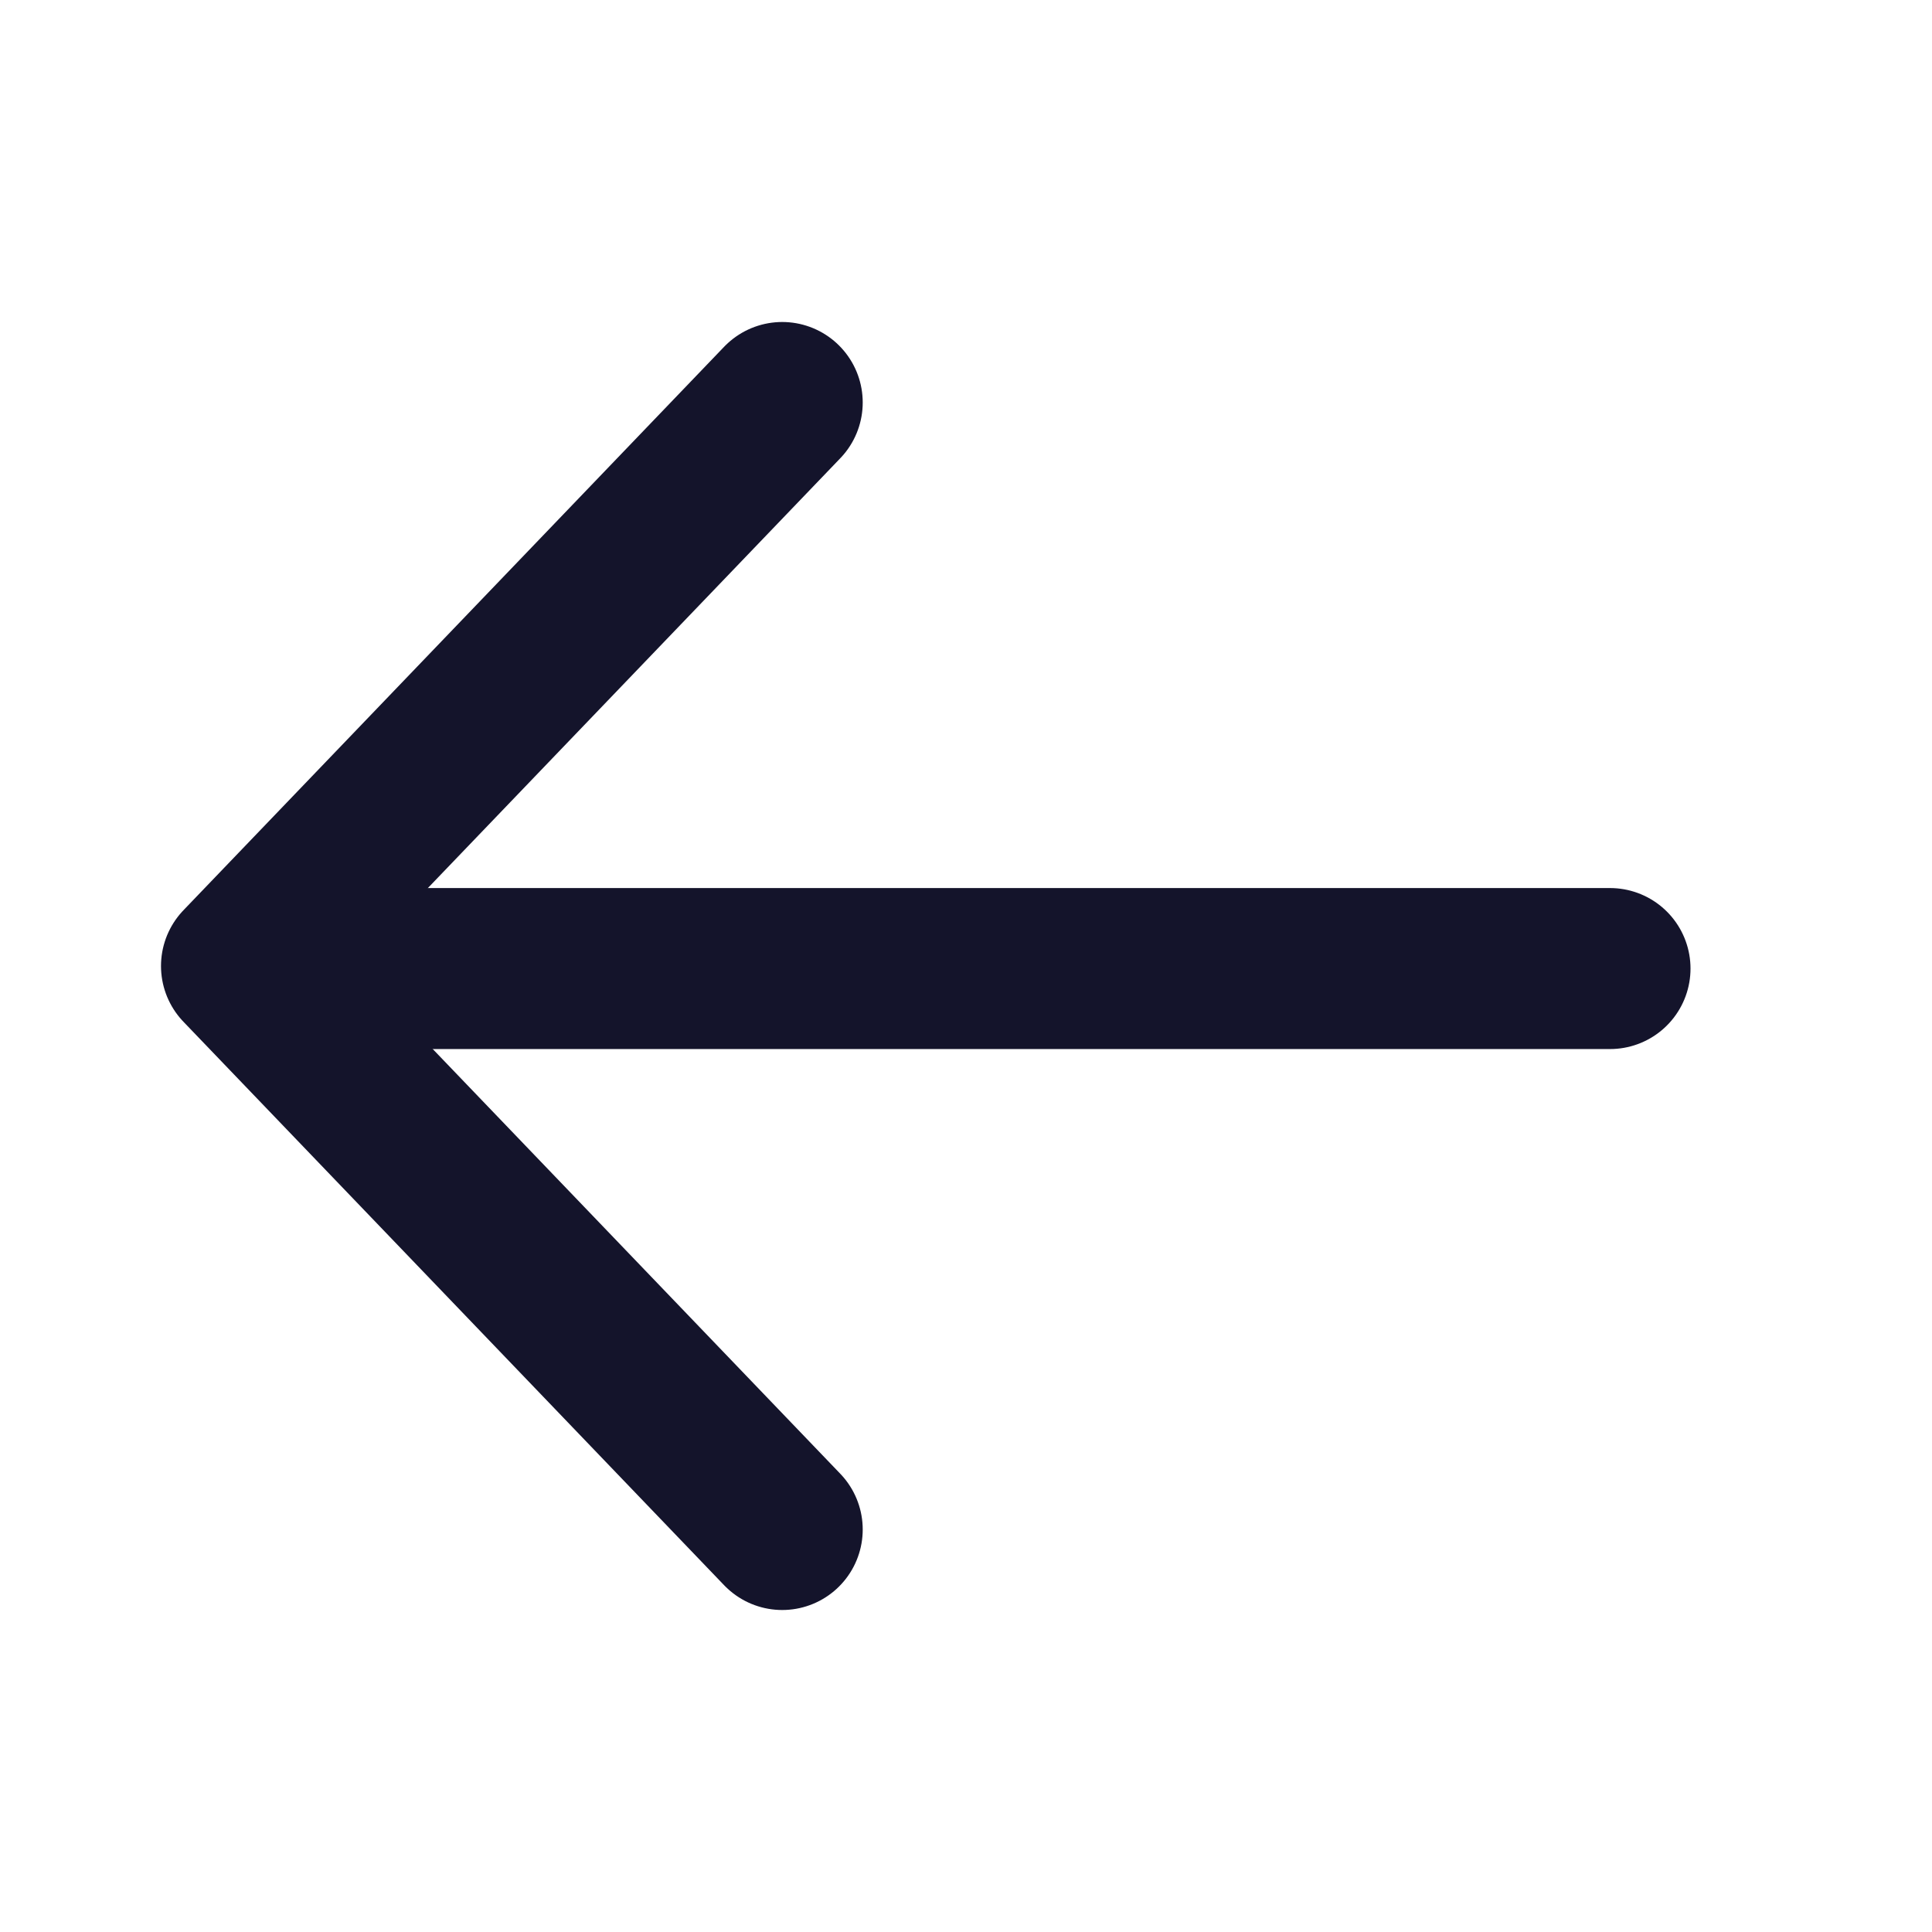
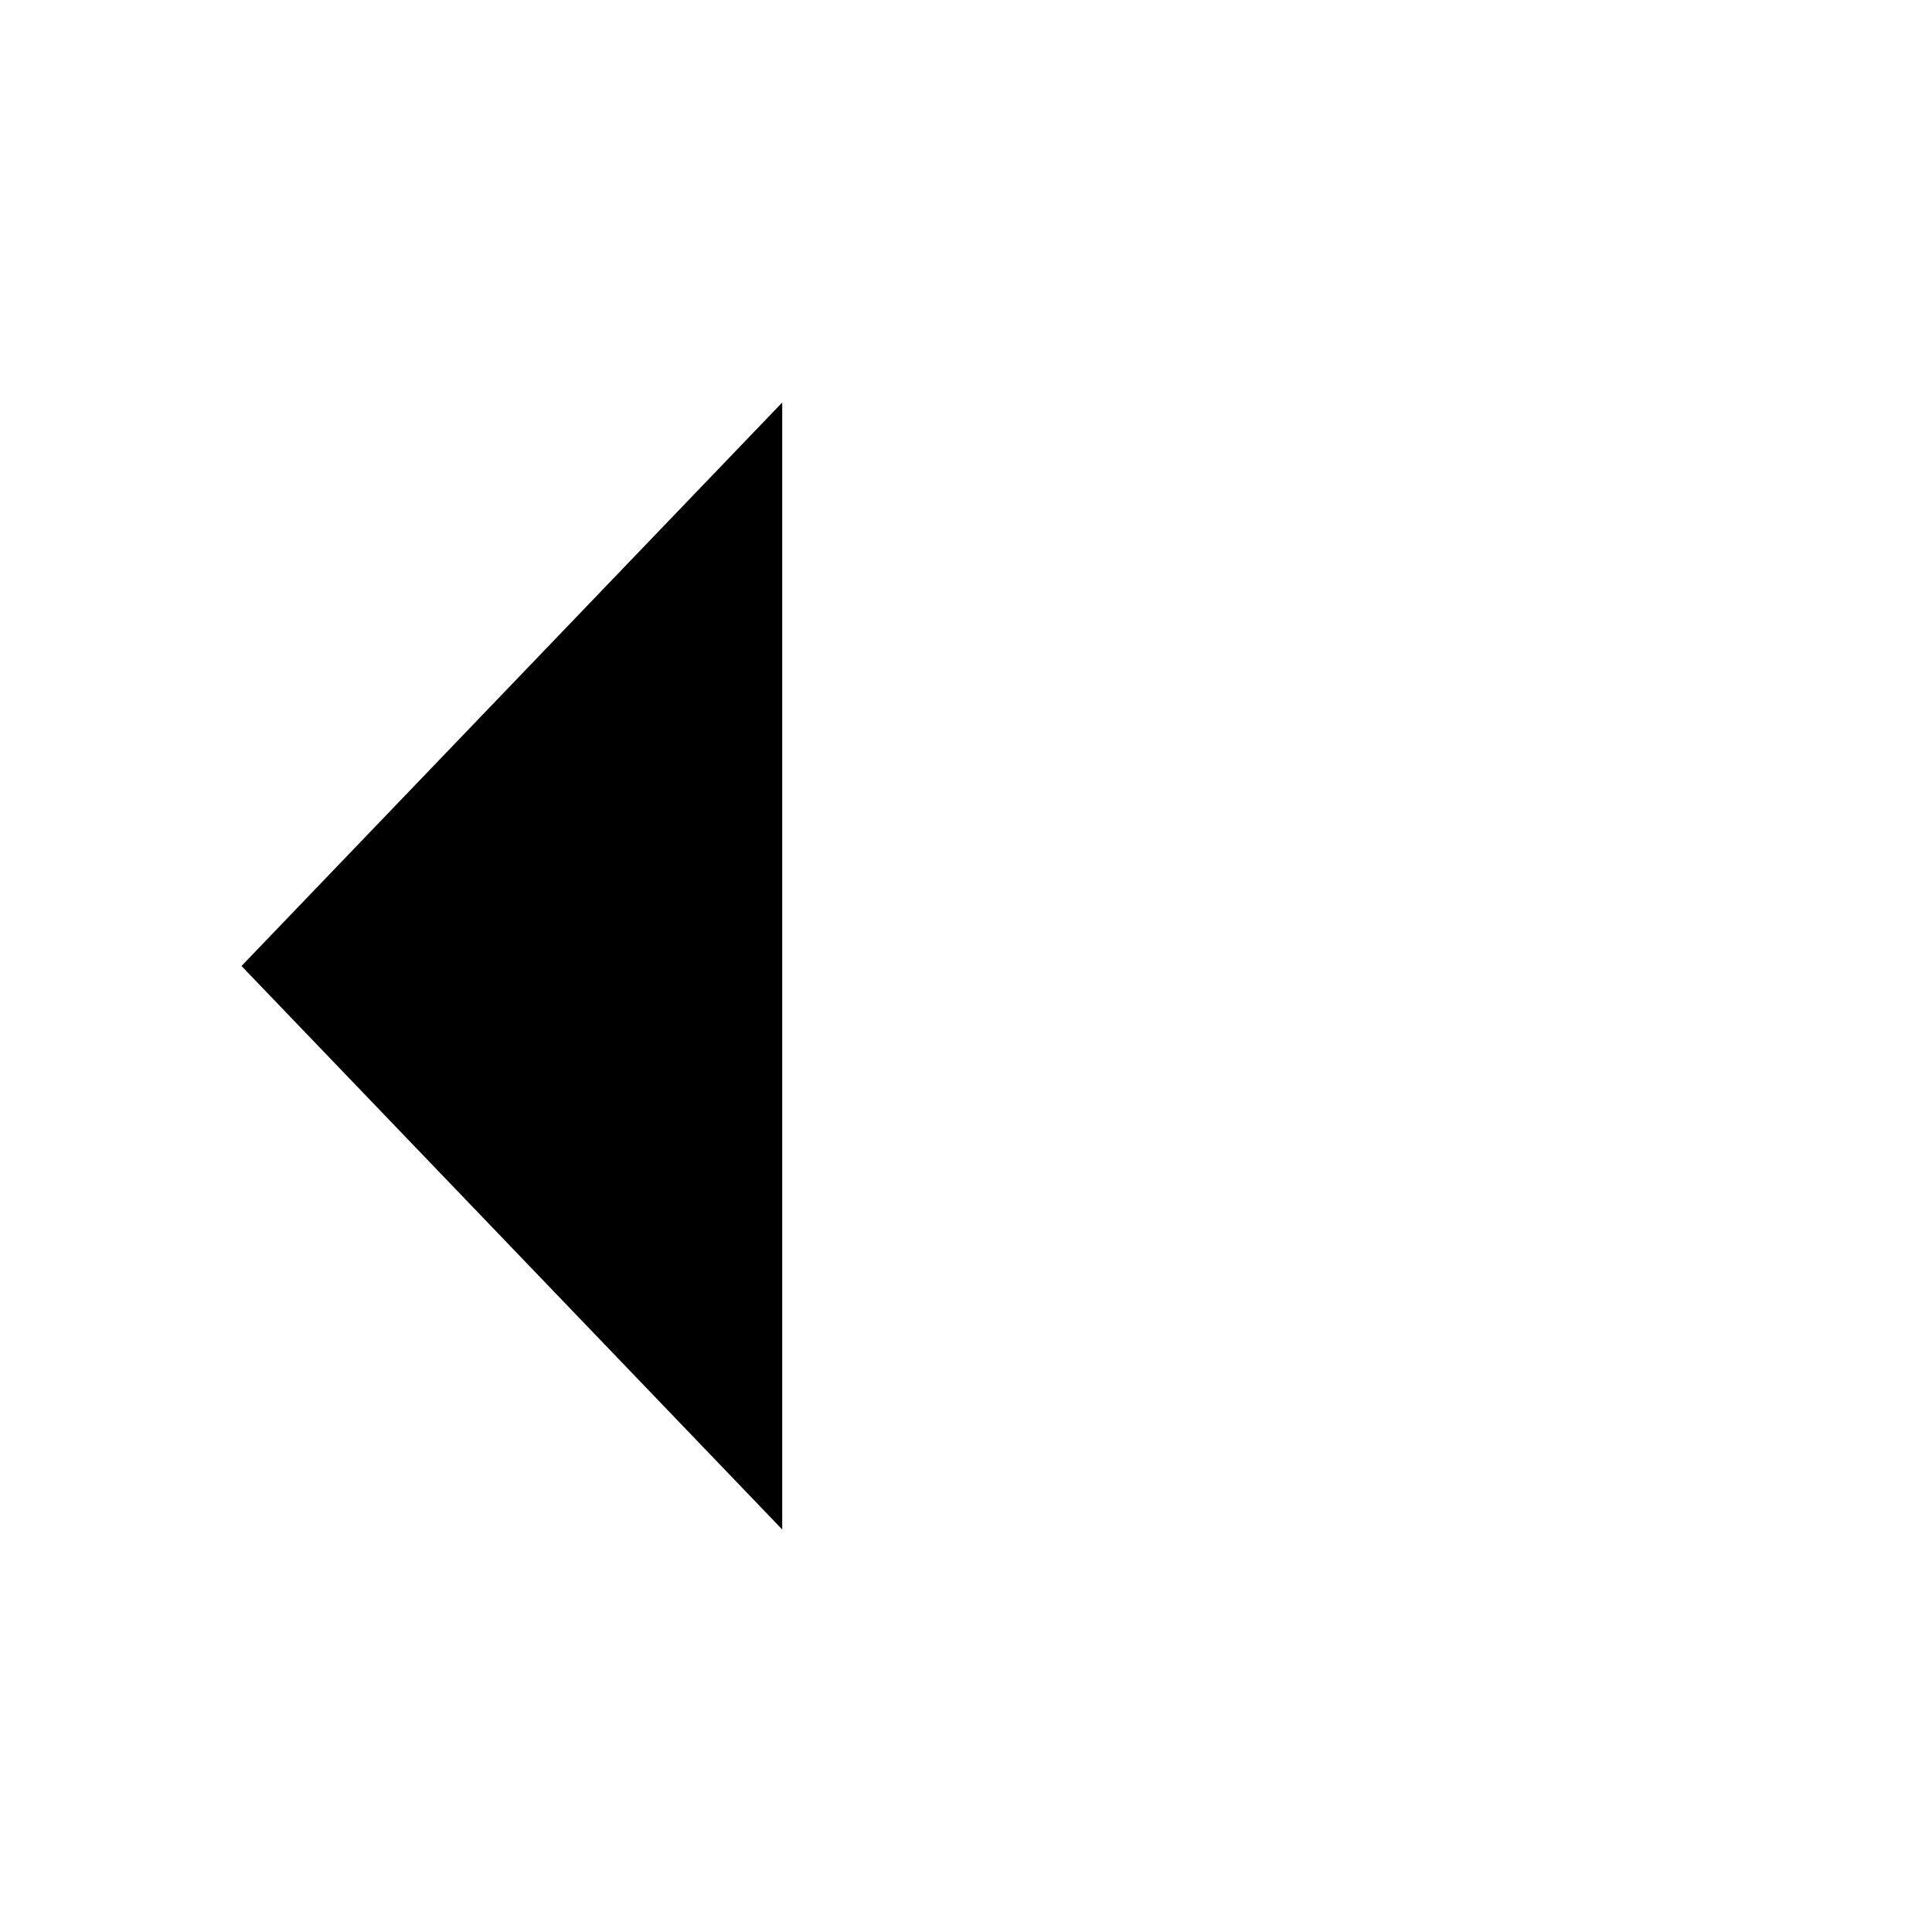
- <svg xmlns="http://www.w3.org/2000/svg" width="24" height="24" viewBox="0 0 24 24" fill="none">
-   <path d="M9.717 5L3 12L9.717 19" stroke="#14142B" stroke-width="2" stroke-linecap="round" stroke-linejoin="round" />
-   <line x1="1" y1="-1" x2="16.733" y2="-1" transform="matrix(1 0 0 -1 3.26709 11.0317)" stroke="#14142B" stroke-width="2" stroke-linecap="round" />
+ <svg xmlns="http://www.w3.org/2000/svg" width="24" height="24" viewBox="0 0 24 24" fill="current">
+   <path d="M9.717 5L3 12L9.717 19" stroke="current" stroke-width="2" stroke-linecap="round" stroke-linejoin="round" />
+   <line x1="1" y1="-1" x2="16.733" y2="-1" transform="matrix(1 0 0 -1 3.26709 11.0317)" stroke="current" stroke-width="2" stroke-linecap="round" />
</svg>
